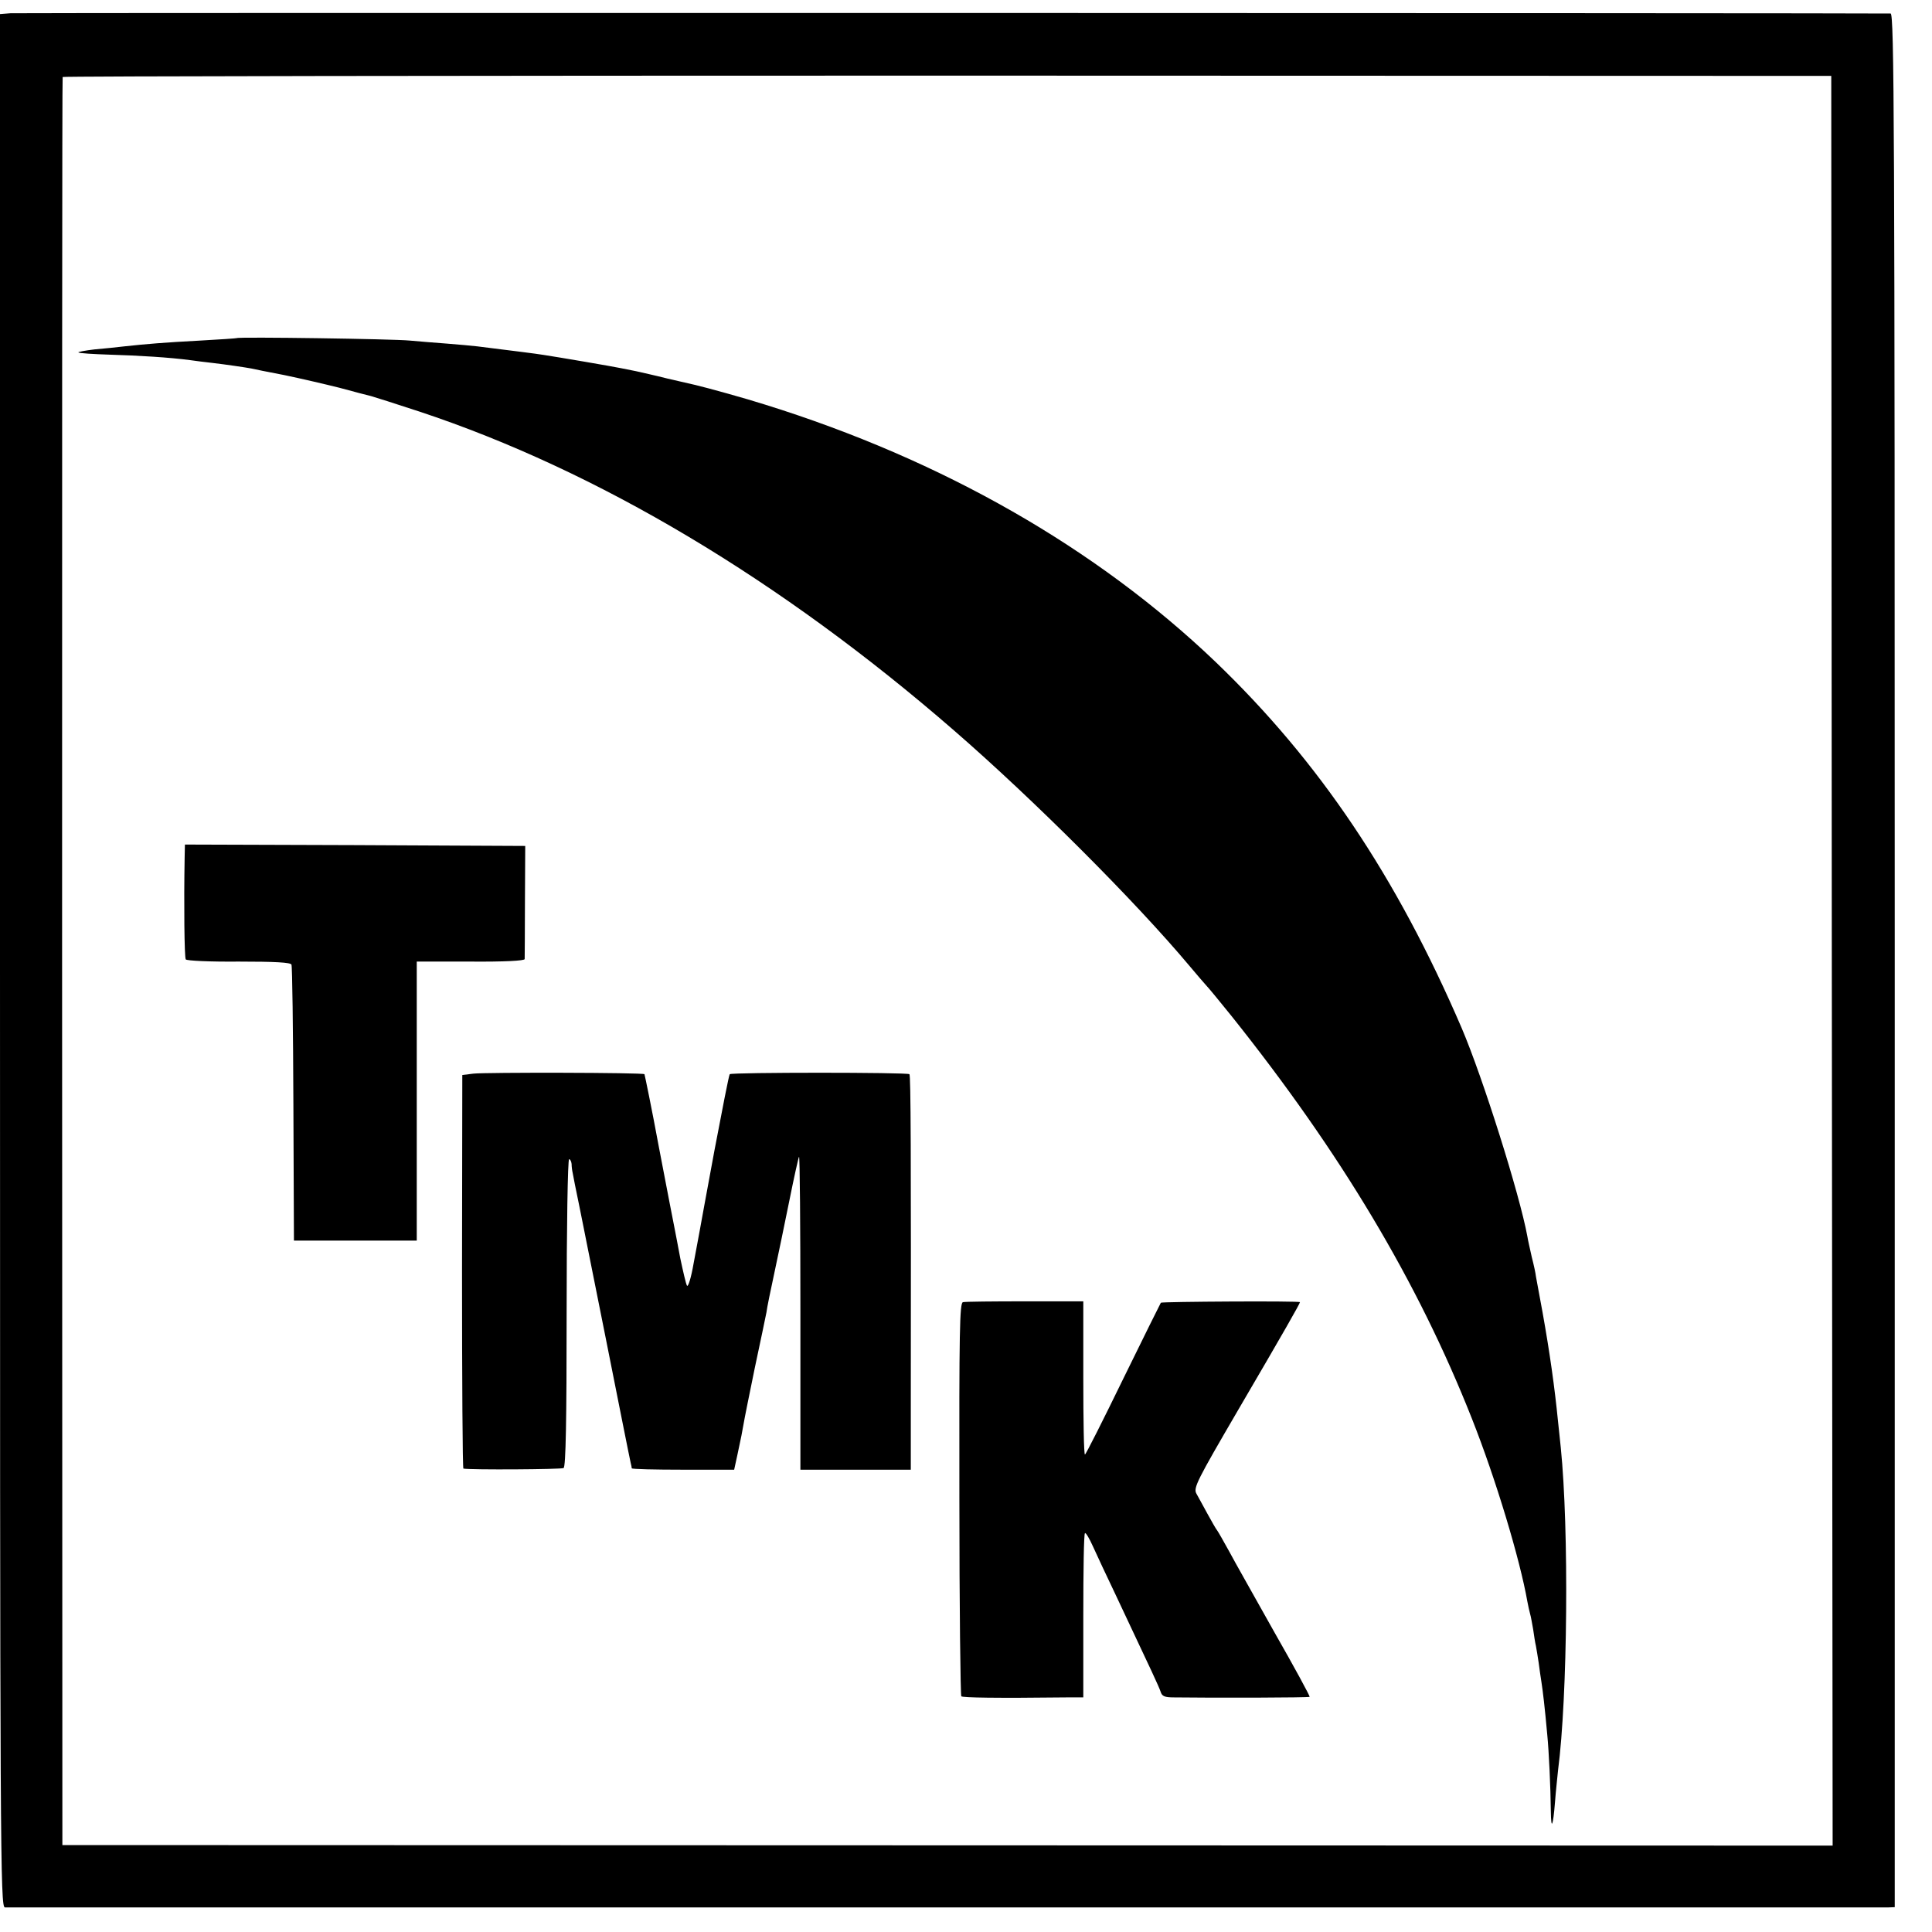
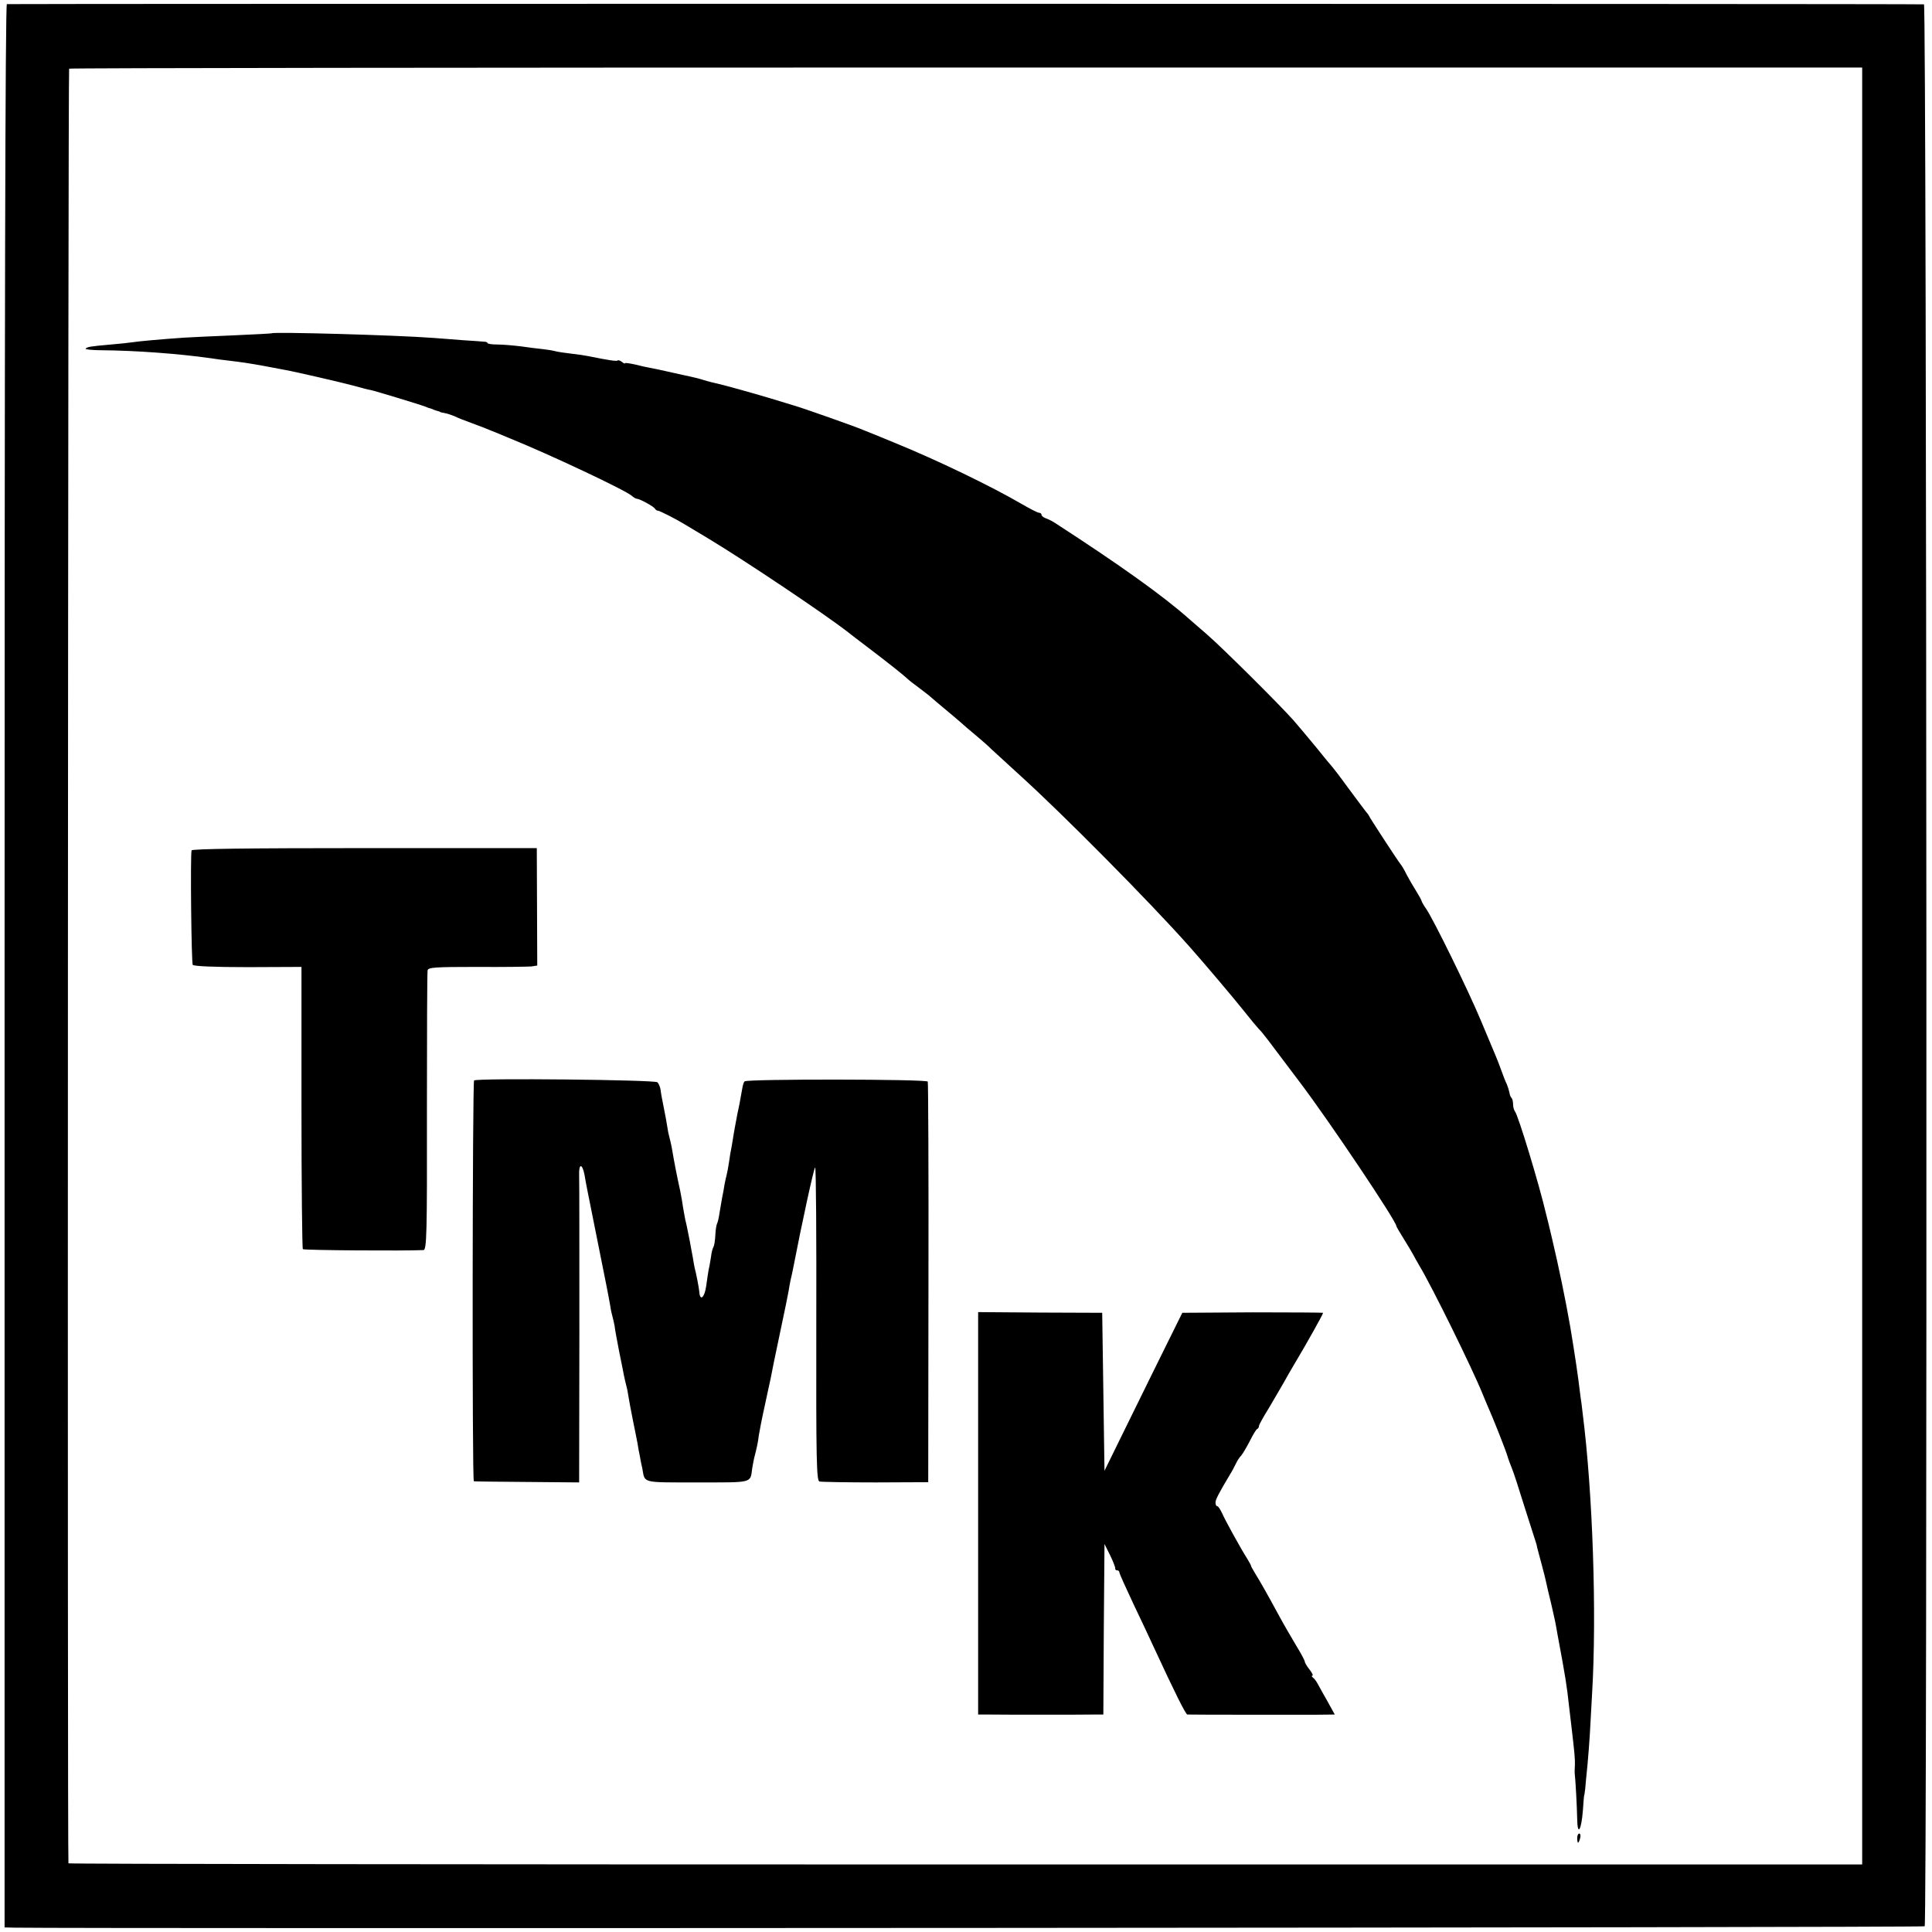
- <svg xmlns="http://www.w3.org/2000/svg" version="1.0" width="700pt" height="700pt" viewBox="0 0 700 700" preserveAspectRatio="xMidYMid meet">
-   <g transform="translate(0,700) scale(0.1,-0.1)" fill="#000000" stroke="none">
-     <path d="M38 6952 l-38 -3 0 -3430 c0 -3259 1 -3429 18 -3430 22 0 6789 0 6822 0 l25 1 0 3430 c0 3046 -2 3430 -15 3431 -71 2 -6784 3 -6812 1z m6599 -3433 l3 -3206 -3207 1 -3207 1 -1 3200 c0 1760 0 3203 2 3206 1 3 1443 5 3205 5 l3203 -1 2 -3206z" />
-     <path d="M858 5775 c-2 -1 -61 -5 -133 -9 -131 -7 -192 -12 -275 -21 -25 -3 -73 -8 -108 -11 -34 -4 -60 -9 -58 -11 3 -3 53 -6 113 -8 104 -3 219 -10 293 -20 19 -3 55 -7 80 -10 51 -6 118 -16 140 -20 8 -2 62 -13 120 -24 58 -12 148 -33 200 -46 52 -14 104 -28 114 -30 11 -3 90 -28 175 -56 646 -214 1311 -611 1938 -1156 288 -250 656 -618 853 -853 25 -30 52 -61 60 -70 8 -8 49 -58 91 -110 397 -497 676 -964 872 -1460 86 -217 174 -509 201 -663 3 -15 7 -35 10 -45 3 -9 7 -35 11 -56 3 -21 7 -48 10 -60 2 -12 7 -39 10 -61 3 -22 7 -53 10 -70 5 -32 12 -90 21 -190 6 -61 12 -188 13 -279 1 -69 8 -54 15 34 3 41 9 93 11 115 35 268 40 875 10 1170 -2 22 -7 65 -10 95 -12 122 -30 250 -56 395 -11 61 -22 119 -24 130 -1 11 -8 43 -15 70 -6 28 -14 61 -16 75 -28 153 -162 577 -238 755 -237 551 -517 967 -892 1327 -432 413 -990 732 -1632 932 -72 23 -206 60 -252 71 -8 2 -53 12 -100 23 -47 12 -98 23 -115 27 -16 3 -41 8 -55 11 -28 6 -227 40 -280 48 -30 5 -105 14 -240 31 -19 2 -69 7 -110 10 -41 3 -102 8 -135 11 -59 6 -622 14 -627 9z" />
-     <path d="M669 3893 c-3 -168 -1 -361 4 -369 3 -5 89 -9 192 -8 131 0 188 -3 191 -11 3 -6 6 -234 7 -506 l2 -494 223 0 222 0 0 505 0 506 195 0 c123 -1 195 3 196 9 0 6 1 100 1 210 l1 200 -617 3 -616 2 -1 -47z" />
-     <path d="M1715 3110 l-40 -5 -1 -712 c0 -392 2 -714 5 -714 25 -5 355 -3 363 2 8 5 11 172 11 563 0 306 4 556 9 556 4 0 8 -8 9 -17 0 -10 2 -25 4 -33 1 -8 12 -62 24 -120 12 -58 23 -116 26 -130 3 -14 7 -36 10 -50 3 -14 7 -36 10 -50 3 -14 14 -70 25 -125 11 -55 22 -109 24 -120 37 -186 88 -443 91 -455 2 -8 4 -17 4 -20 1 -3 84 -5 186 -5 l185 0 12 55 c16 75 15 71 22 110 3 19 22 112 41 205 20 94 39 184 42 200 2 17 15 80 28 140 13 61 38 180 55 265 17 85 33 156 35 159 3 2 5 -252 5 -565 l0 -569 200 0 200 0 0 215 c1 948 0 1213 -5 1218 -7 7 -643 7 -651 0 -3 -3 -27 -127 -55 -274 -27 -148 -52 -280 -54 -294 -3 -14 -12 -67 -22 -118 -9 -52 -20 -87 -24 -80 -4 7 -14 51 -24 98 -9 47 -18 96 -21 110 -3 14 -28 144 -56 290 -27 146 -52 266 -53 268 -5 6 -577 7 -620 2z" />
-     <path d="M3489 2282 c-12 -2 -14 -104 -13 -712 0 -391 4 -713 7 -716 5 -5 124 -7 380 -4 l62 0 0 296 c0 163 2 297 6 299 3 3 16 -19 29 -48 13 -29 50 -108 83 -177 135 -286 155 -329 162 -349 5 -17 15 -21 48 -21 151 -2 490 -1 492 2 2 2 -55 107 -127 233 -71 127 -146 259 -165 295 -20 36 -39 70 -43 75 -5 6 -20 33 -35 60 -15 28 -33 60 -40 73 -12 21 1 46 152 305 168 287 223 384 223 389 0 5 -499 2 -504 -2 -2 -3 -64 -128 -137 -277 -73 -150 -135 -273 -138 -273 -4 0 -6 125 -6 277 l0 278 -211 0 c-116 0 -217 -1 -225 -3z" />
+ <svg xmlns="http://www.w3.org/2000/svg" version="1.0" width="844pt" height="844pt" viewBox="0 0 844 844" preserveAspectRatio="xMidYMid meet">
+   <g transform="translate(0,844) scale(0.1,-0.1)" fill="#000000" stroke="none">
+     <path d="M30 8422 c-7 -3 -10 -1412 -10 -4203 l0 -4199 43 -1 c332 -5 8340 0 8345 6 12 12 9 8395 -3 8396 -34 3 -8367 3 -8375 1z m8105 -4202 l0 -3925 -3917 0 c-2155 0 -3918 2 -3919 5 -5 24 -2 7836 3 7840 3 3 1767 5 3920 5 l3913 0 0 -3925z" />
+     <path d="M1187 6984 c-1 -1 -76 -5 -167 -9 -91 -4 -187 -8 -215 -10 -102 -7 -201 -16 -225 -20 -14 -2 -57 -7 -95 -10 -91 -8 -103 -10 -111 -18 -4 -3 27 -7 67 -7 149 -1 339 -15 480 -35 20 -3 54 -8 75 -10 59 -7 93 -12 159 -24 33 -6 74 -14 90 -17 50 -9 244 -54 304 -70 31 -9 63 -17 71 -18 16 -3 214 -63 240 -73 8 -4 18 -7 23 -8 4 -2 9 -4 12 -5 3 -1 10 -4 15 -5 6 -1 11 -3 13 -5 1 -1 11 -3 22 -5 10 -2 28 -8 40 -13 11 -6 47 -20 80 -32 33 -12 69 -26 80 -31 11 -4 49 -20 85 -35 168 -68 502 -225 530 -250 8 -7 18 -13 23 -13 13 -1 72 -33 78 -43 3 -5 9 -9 13 -9 6 1 84 -39 116 -59 8 -5 58 -35 110 -66 162 -98 505 -328 605 -406 6 -5 46 -36 90 -69 83 -63 151 -117 169 -134 6 -6 29 -24 51 -40 22 -17 45 -34 51 -40 6 -5 32 -28 59 -50 27 -22 58 -49 71 -60 12 -11 43 -38 70 -60 26 -22 55 -47 63 -56 9 -8 68 -62 131 -120 180 -163 561 -547 735 -743 59 -66 201 -234 238 -281 26 -33 56 -69 66 -80 20 -20 31 -36 181 -235 130 -172 420 -605 420 -626 0 -3 15 -28 33 -57 18 -29 36 -59 40 -67 4 -8 17 -31 28 -50 53 -87 233 -453 276 -560 8 -19 18 -44 23 -55 18 -39 78 -190 85 -215 4 -14 13 -38 20 -55 7 -16 31 -91 54 -165 24 -74 45 -142 48 -150 3 -8 7 -22 8 -30 2 -8 11 -42 20 -75 9 -33 18 -69 20 -80 2 -11 11 -49 20 -85 8 -36 17 -74 19 -85 2 -11 7 -36 10 -55 35 -187 41 -226 50 -310 3 -25 8 -67 11 -93 13 -110 16 -143 15 -167 -1 -14 -1 -29 -1 -35 4 -34 10 -149 11 -200 1 -78 18 -53 25 37 2 35 5 63 5 63 1 0 3 14 5 30 1 17 6 64 10 105 4 41 8 100 10 130 2 30 6 111 10 180 21 348 3 880 -41 1225 -3 28 -7 59 -9 70 -13 108 -24 179 -45 307 -20 116 -51 266 -80 388 -11 47 -22 93 -25 103 -31 133 -123 436 -137 452 -4 5 -8 19 -8 30 0 12 -3 25 -7 29 -4 3 -8 14 -9 23 -2 10 -7 26 -12 38 -6 11 -15 36 -22 55 -7 19 -18 49 -25 65 -7 17 -36 86 -65 155 -54 130 -209 446 -240 490 -10 14 -19 30 -20 35 -2 6 -13 26 -25 45 -12 19 -30 50 -40 69 -9 19 -21 39 -26 45 -12 14 -139 209 -139 213 0 1 -7 11 -15 20 -8 10 -42 56 -77 103 -34 47 -65 87 -68 90 -3 3 -35 41 -70 85 -36 44 -81 97 -100 119 -66 74 -315 321 -379 376 -35 30 -69 60 -75 65 -111 99 -299 234 -591 423 -11 7 -28 15 -37 18 -10 4 -18 10 -18 15 0 5 -5 9 -11 9 -6 0 -41 18 -77 39 -134 78 -366 190 -552 266 -63 26 -124 51 -135 55 -31 14 -266 97 -305 108 -19 6 -66 20 -105 32 -77 23 -209 60 -239 66 -10 2 -33 8 -50 13 -17 6 -42 12 -56 15 -14 3 -56 12 -95 21 -38 9 -79 17 -90 19 -11 2 -39 8 -62 14 -24 5 -43 8 -43 5 0 -3 -6 0 -13 6 -8 6 -16 9 -19 6 -4 -4 -38 1 -127 19 -14 3 -47 8 -75 11 -28 3 -60 8 -71 11 -11 3 -36 7 -55 9 -19 2 -62 7 -95 12 -33 4 -79 8 -102 8 -24 0 -43 3 -43 6 0 3 -6 6 -12 6 -7 1 -51 4 -98 7 -47 4 -105 8 -130 10 -159 12 -695 27 -703 20z" />
+     <path d="M837 4725 c-6 -19 -1 -490 5 -500 4 -6 93 -10 241 -10 l234 1 0 -613 c0 -337 3 -616 6 -620 6 -5 445 -8 527 -4 14 1 16 69 15 604 0 331 1 609 3 618 3 13 31 15 215 15 117 -1 224 1 238 2 l26 4 -1 256 -1 257 -752 0 c-504 0 -754 -3 -756 -10z" />
+     <path d="M2071 3720 c-7 -6 -9 -1749 -1 -1751 3 -1 107 -2 233 -3 l227 -2 1 646 c0 355 0 668 -1 695 -2 54 14 54 24 0 6 -36 9 -51 46 -235 16 -80 31 -156 34 -170 3 -14 10 -50 16 -80 6 -30 13 -68 16 -85 2 -16 7 -38 10 -48 3 -11 7 -29 9 -40 1 -12 10 -60 19 -107 10 -47 19 -96 22 -110 3 -14 7 -33 10 -43 3 -10 7 -30 9 -45 2 -15 11 -61 19 -102 8 -41 18 -88 21 -105 2 -16 7 -41 10 -55 2 -14 7 -38 11 -55 12 -65 -7 -61 239 -61 247 0 232 -4 241 61 2 11 5 30 8 43 13 51 17 69 21 102 3 19 14 76 25 125 11 50 22 104 26 120 3 17 21 107 41 200 20 94 37 177 38 185 1 8 5 29 8 45 4 17 9 39 11 50 39 202 92 445 97 445 4 0 6 -308 5 -684 -1 -601 1 -685 14 -688 8 -2 119 -4 245 -4 l230 1 1 870 c1 479 -1 875 -3 880 -4 11 -789 12 -800 1 -4 -3 -8 -17 -10 -29 -2 -12 -8 -44 -13 -72 -6 -27 -13 -61 -15 -75 -3 -14 -7 -38 -10 -55 -2 -16 -7 -41 -9 -55 -3 -13 -8 -42 -11 -65 -3 -22 -8 -47 -10 -55 -2 -8 -7 -28 -10 -45 -2 -16 -7 -41 -10 -55 -2 -13 -7 -42 -11 -64 -3 -22 -8 -45 -11 -50 -3 -5 -7 -28 -8 -51 -1 -24 -5 -47 -8 -52 -4 -6 -9 -25 -11 -44 -3 -19 -7 -43 -10 -54 -2 -11 -7 -44 -11 -73 -7 -51 -27 -68 -30 -26 -1 15 -14 83 -20 104 -1 3 -5 25 -9 50 -5 25 -10 54 -12 65 -2 11 -6 31 -9 45 -3 14 -7 36 -11 50 -3 14 -7 39 -10 55 -2 17 -8 50 -13 75 -14 64 -23 108 -37 190 -3 14 -7 33 -10 43 -3 10 -7 30 -9 45 -2 15 -9 52 -15 82 -6 30 -13 65 -14 78 -2 13 -8 28 -14 34 -11 11 -786 19 -801 8z" />
+     <path d="M4273 1829 l0 -879 41 0 c61 -1 425 -1 468 0 l38 0 2 373 3 372 25 -50 c13 -27 23 -53 22 -57 -1 -5 3 -8 8 -8 6 0 10 -4 10 -9 0 -5 28 -67 61 -137 34 -71 74 -156 89 -189 92 -199 140 -295 147 -295 14 -1 452 -1 551 -1 l93 1 -32 58 c-18 31 -37 66 -43 77 -6 11 -15 23 -21 27 -5 4 -6 8 -2 8 5 0 -1 12 -12 26 -12 15 -21 31 -21 35 0 5 -17 37 -38 71 -21 35 -57 97 -79 138 -46 85 -79 143 -102 180 -8 14 -16 27 -16 30 0 3 -8 16 -16 30 -30 47 -97 169 -110 199 -8 17 -17 31 -21 31 -5 0 -8 7 -8 16 0 13 12 37 67 129 7 11 16 29 22 41 5 11 15 27 23 35 7 8 24 37 38 64 14 28 28 52 33 53 4 2 7 8 7 13 0 5 19 39 42 76 22 38 52 88 66 113 14 25 33 59 43 75 58 97 129 224 129 230 0 1 -138 2 -307 2 l-308 -2 -57 -115 c-31 -63 -108 -218 -170 -345 l-113 -230 -5 345 -5 345 -271 1 -271 2 0 -879z" />
+     <path d="M6890 410 c0 -11 2 -20 4 -20 2 0 6 9 9 20 3 11 1 20 -4 20 -5 0 -9 -9 -9 -20z" />
  </g>
</svg>
